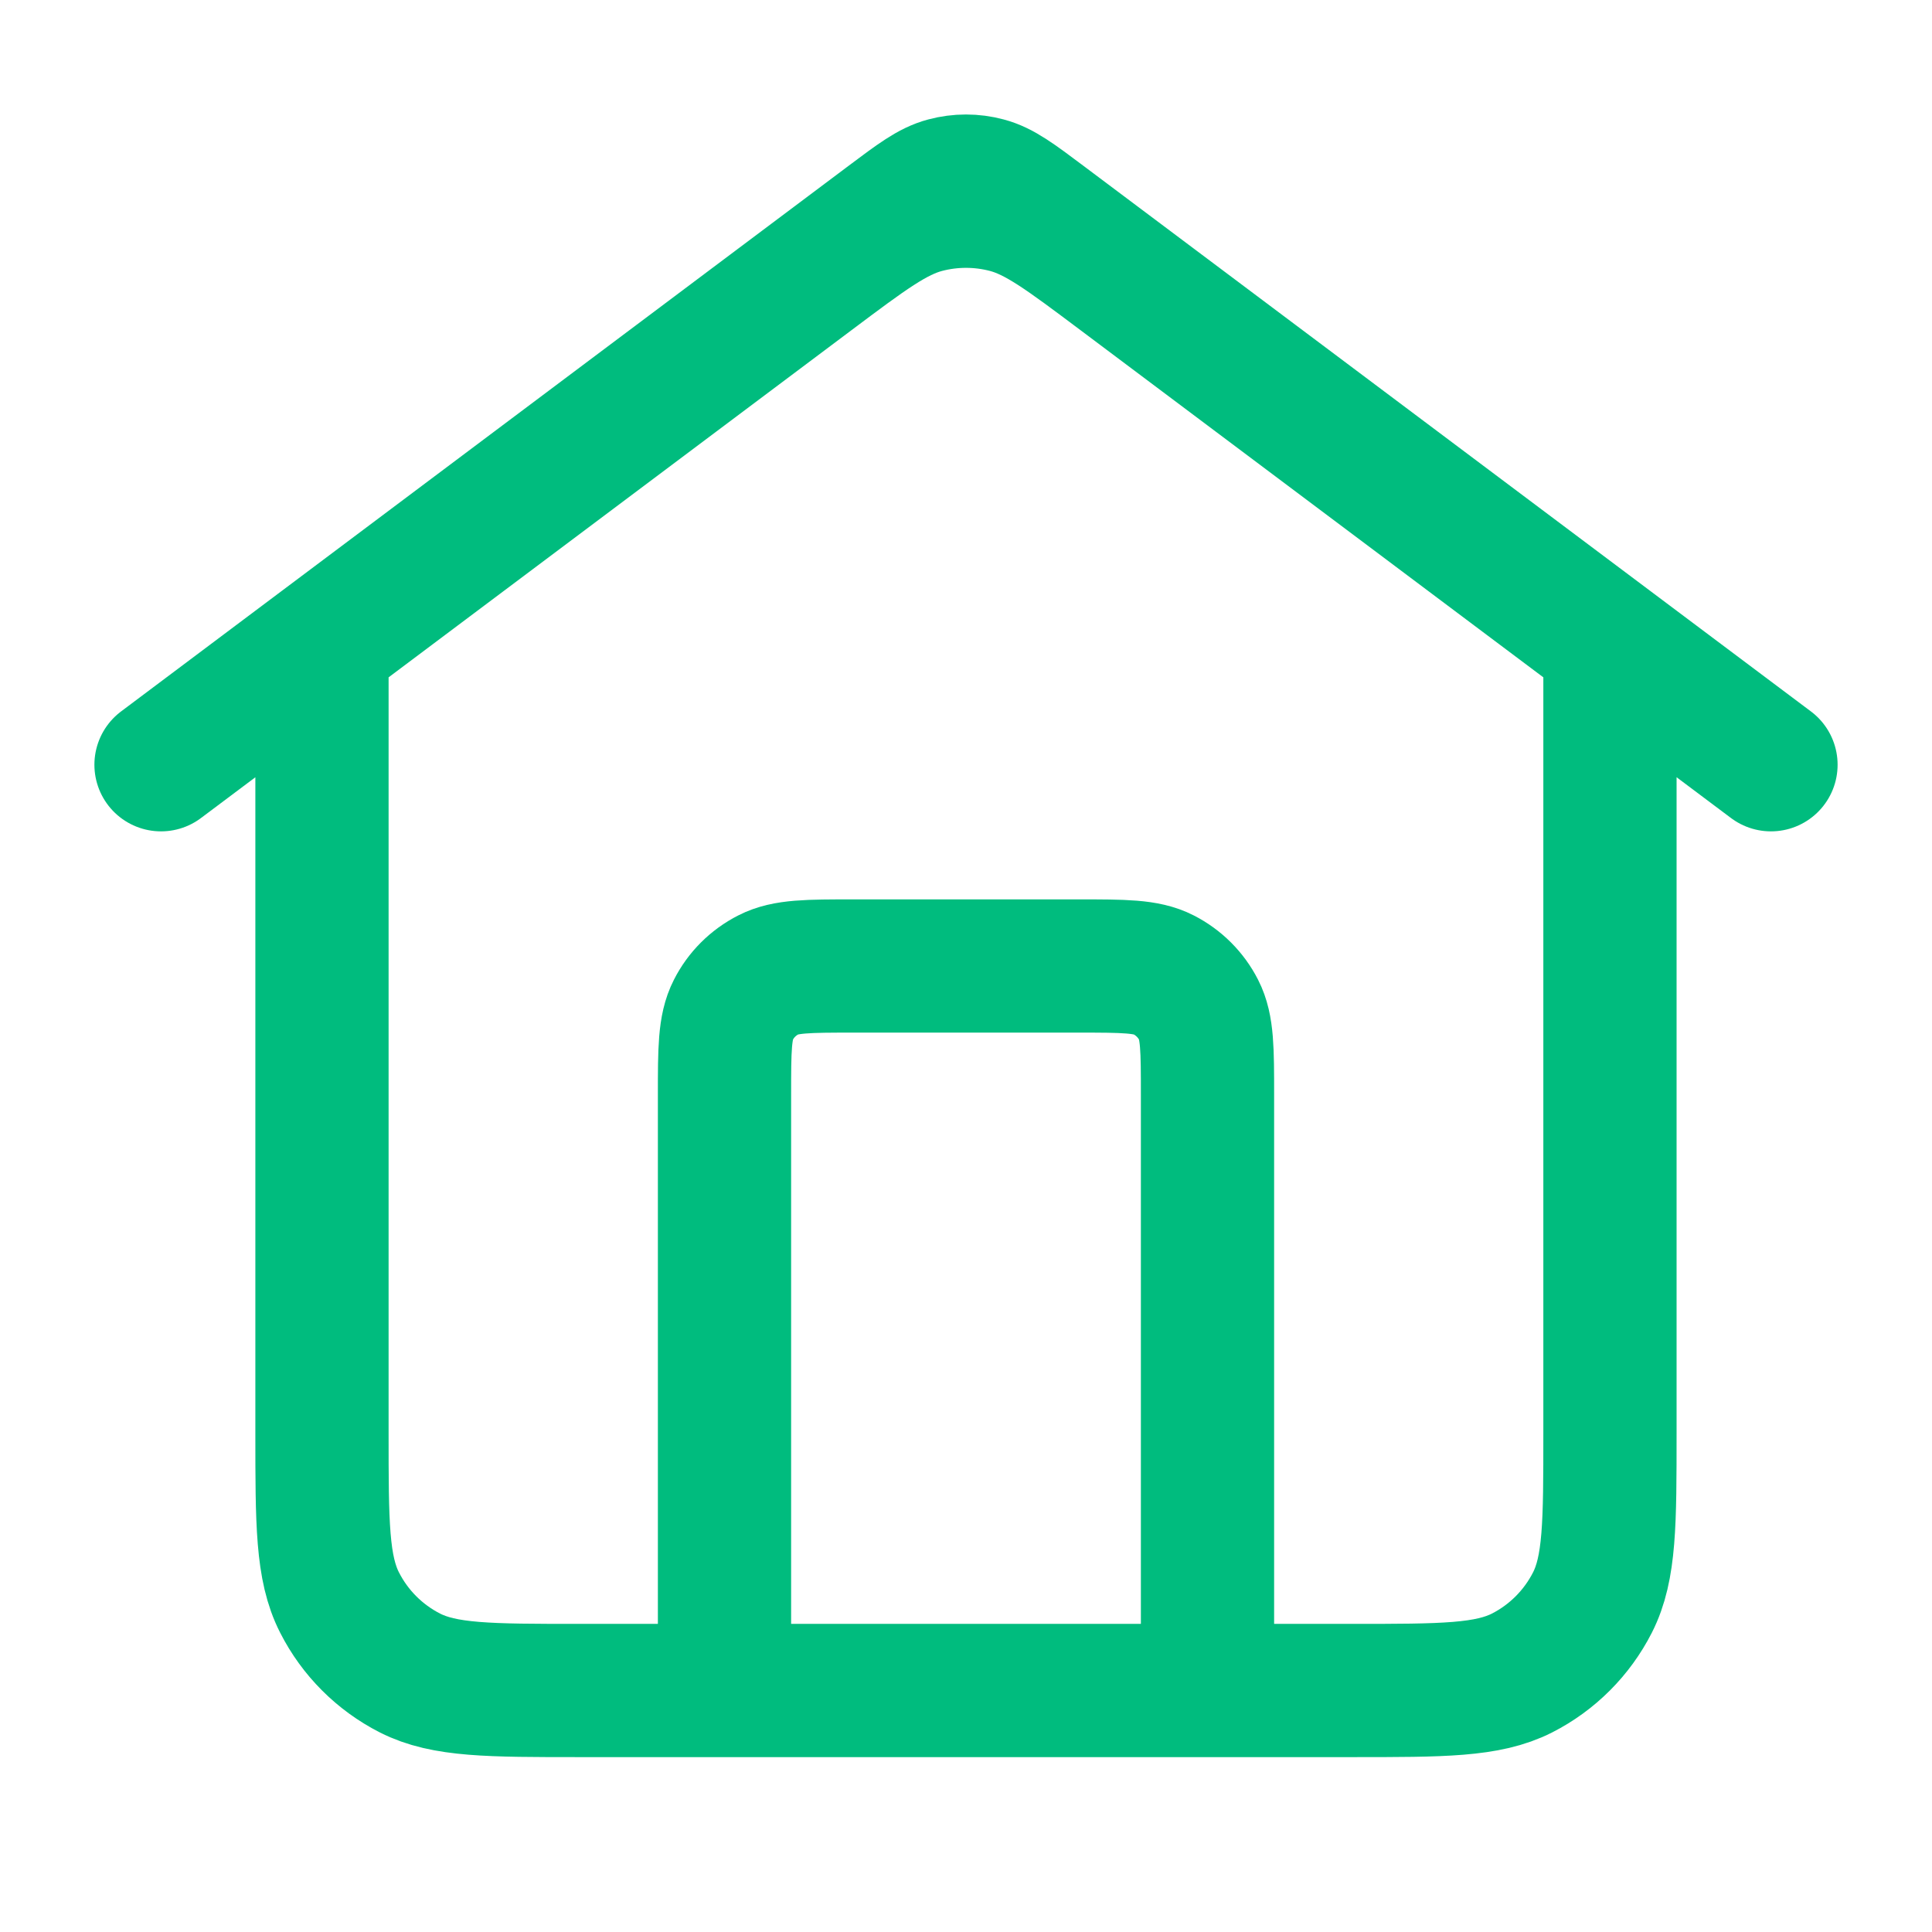
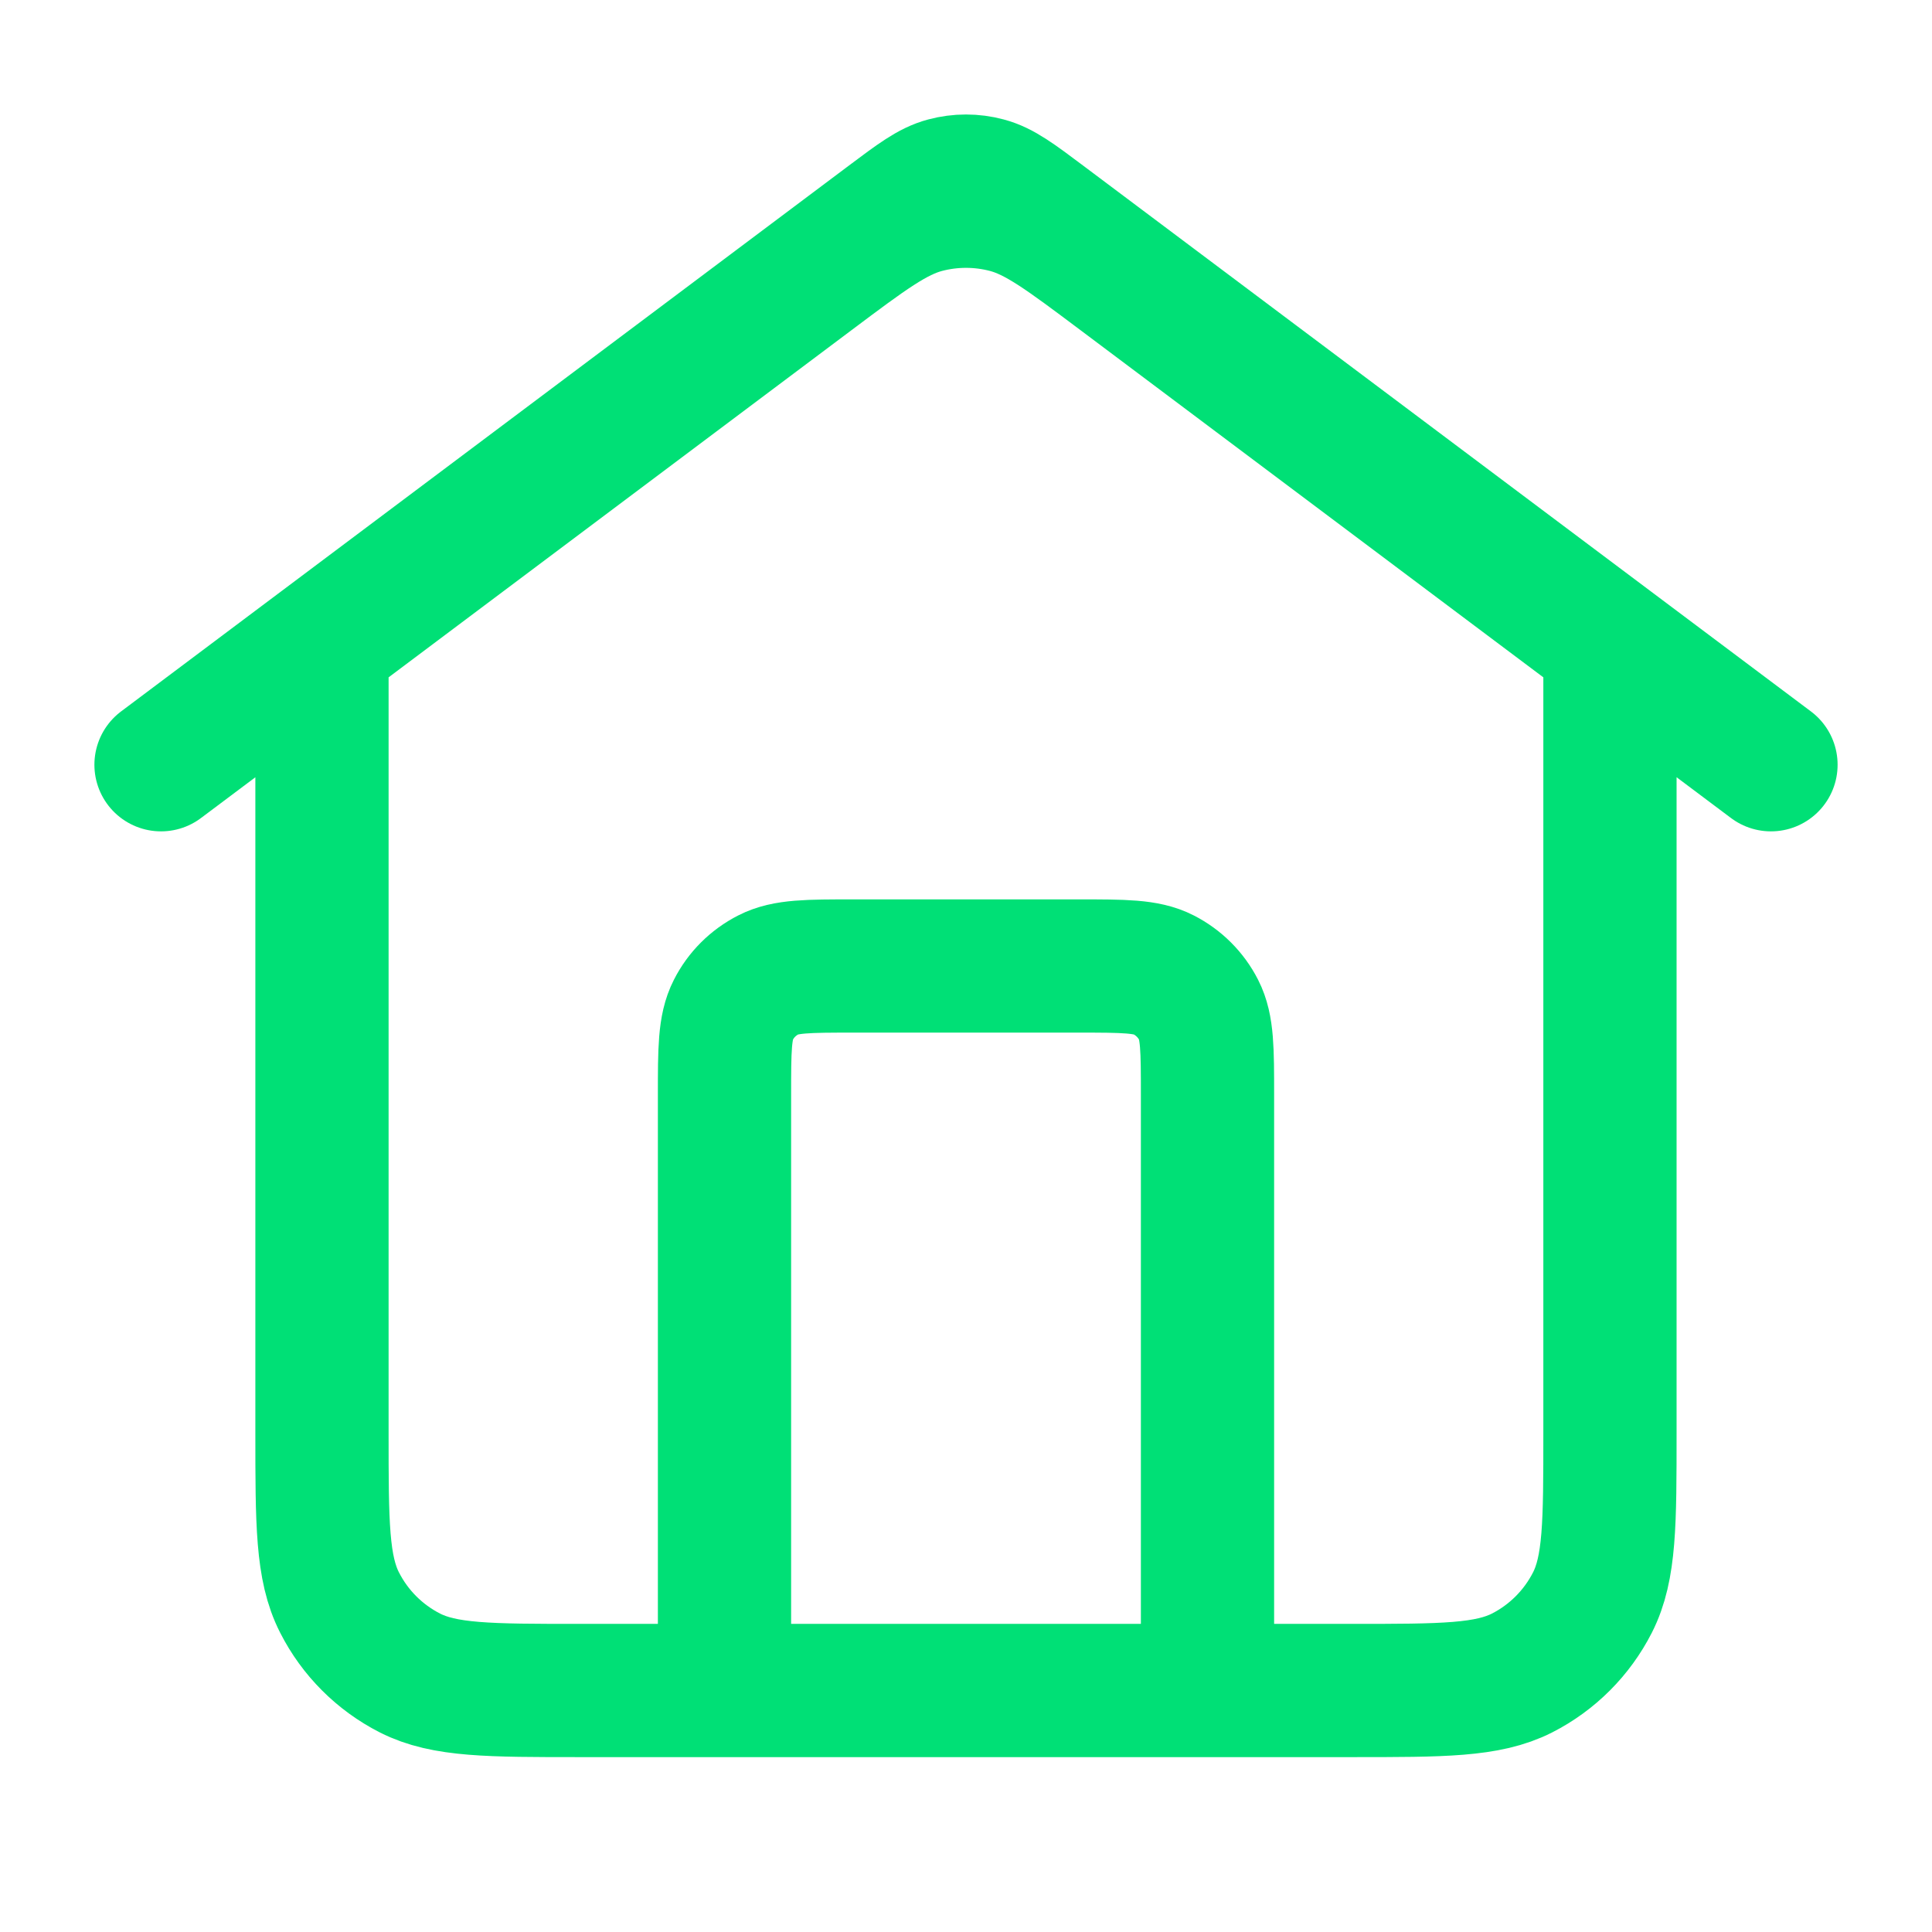
<svg xmlns="http://www.w3.org/2000/svg" width="29" height="29" viewBox="0 0 29 29" fill="none">
-   <path d="M10.875 25.375V16.433C10.875 15.757 10.875 15.418 11.007 15.16C11.122 14.932 11.307 14.748 11.535 14.632C11.793 14.5 12.131 14.5 12.808 14.5H16.192C16.868 14.5 17.207 14.5 17.465 14.632C17.692 14.748 17.877 14.932 17.993 15.16C18.125 15.418 18.125 15.757 18.125 16.433V25.375M2.417 11.479L13.34 3.287C13.756 2.975 13.964 2.819 14.192 2.759C14.394 2.705 14.606 2.705 14.807 2.759C15.036 2.819 15.244 2.975 15.66 3.287L26.583 11.479M4.833 9.667V21.508C4.833 22.862 4.833 23.538 5.097 24.055C5.328 24.51 5.698 24.88 6.153 25.112C6.67 25.375 7.346 25.375 8.7 25.375H20.3C21.653 25.375 22.33 25.375 22.847 25.112C23.302 24.88 23.671 24.51 23.903 24.055C24.166 23.538 24.166 22.862 24.166 21.508V9.667L16.82 4.157C15.988 3.533 15.572 3.221 15.115 3.1C14.712 2.994 14.288 2.994 13.885 3.1C13.428 3.221 13.012 3.533 12.18 4.157L4.833 9.667Z" stroke="#00BC7E" stroke-width="2" stroke-linecap="round" stroke-linejoin="round" />
+   <path d="M10.875 25.375V16.433C10.875 15.757 10.875 15.418 11.007 15.16C11.122 14.932 11.307 14.748 11.535 14.632C11.793 14.5 12.131 14.5 12.808 14.5H16.192C16.868 14.5 17.207 14.5 17.465 14.632C17.692 14.748 17.877 14.932 17.993 15.16C18.125 15.418 18.125 15.757 18.125 16.433V25.375M2.417 11.479L13.34 3.287C13.756 2.975 13.964 2.819 14.192 2.759C14.394 2.705 14.606 2.705 14.807 2.759C15.036 2.819 15.244 2.975 15.66 3.287L26.583 11.479M4.833 9.667V21.508C4.833 22.862 4.833 23.538 5.097 24.055C5.328 24.51 5.698 24.88 6.153 25.112C6.67 25.375 7.346 25.375 8.7 25.375H20.3C21.653 25.375 22.33 25.375 22.847 25.112C23.302 24.88 23.671 24.51 23.903 24.055C24.166 23.538 24.166 22.862 24.166 21.508V9.667L16.82 4.157C15.988 3.533 15.572 3.221 15.115 3.1C14.712 2.994 14.288 2.994 13.885 3.1C13.428 3.221 13.012 3.533 12.18 4.157L4.833 9.667Z" stroke="#00E076" stroke-width="2" stroke-linecap="round" stroke-linejoin="round" />
</svg>
